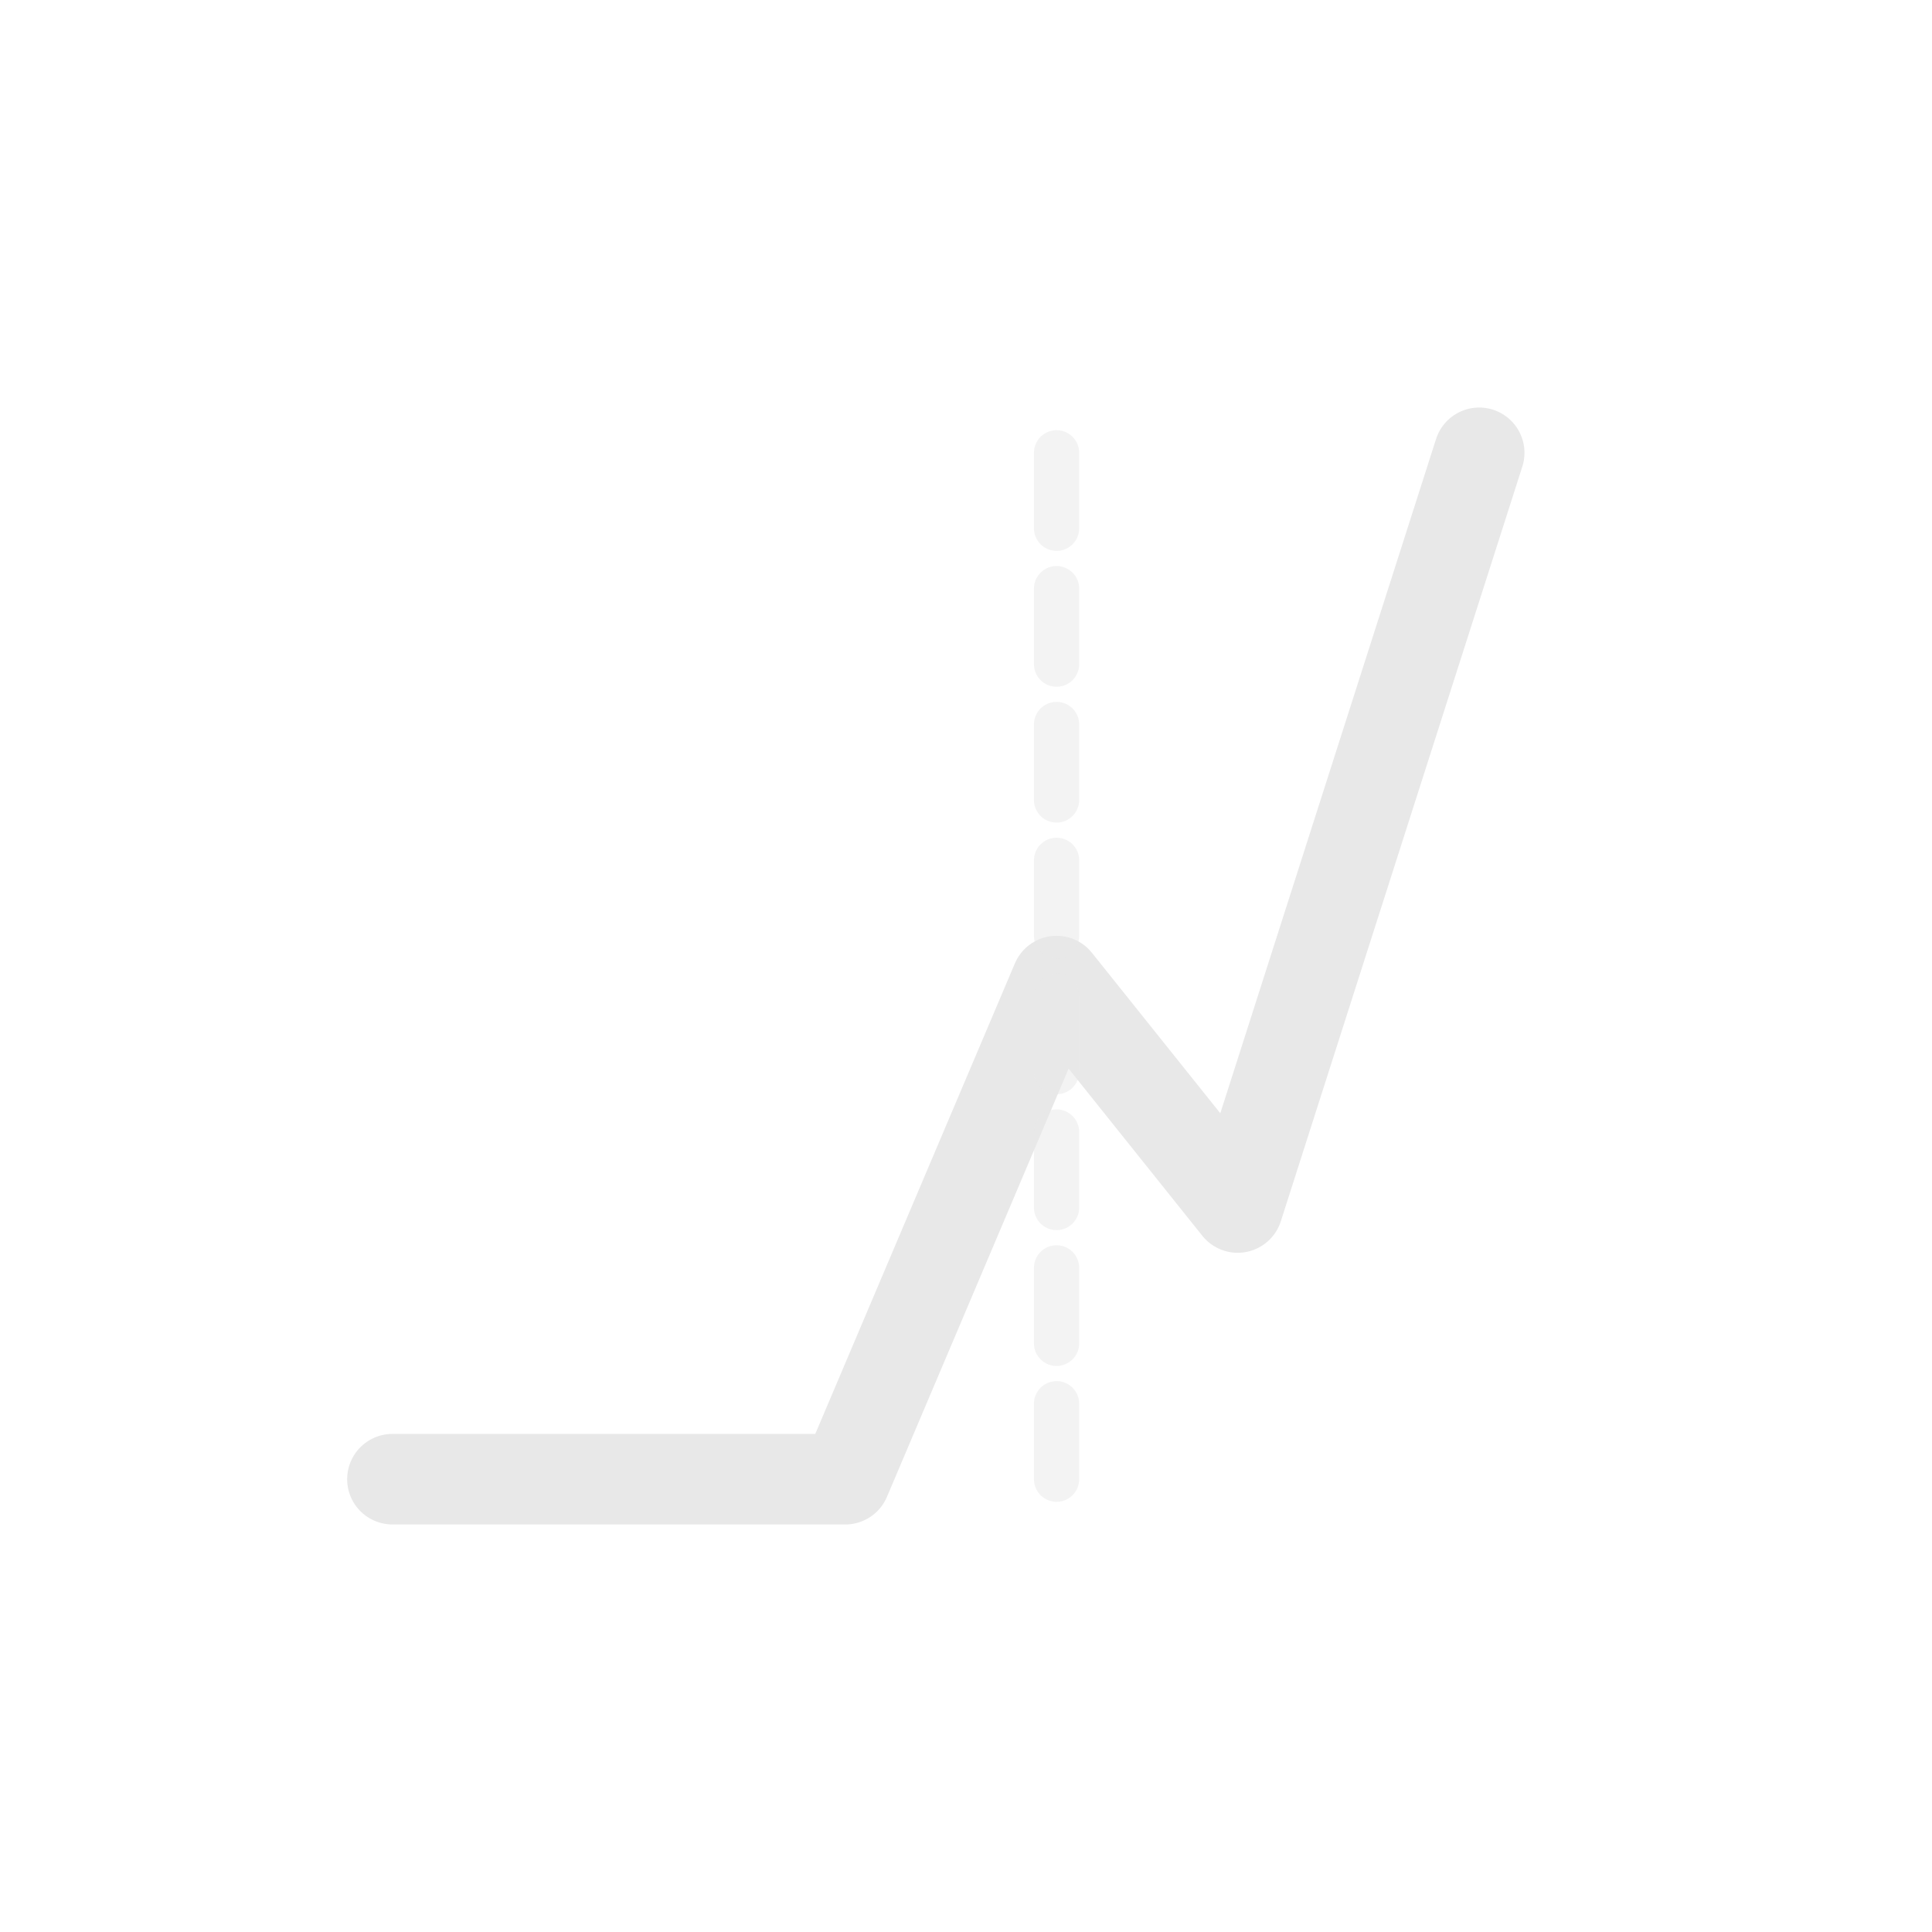
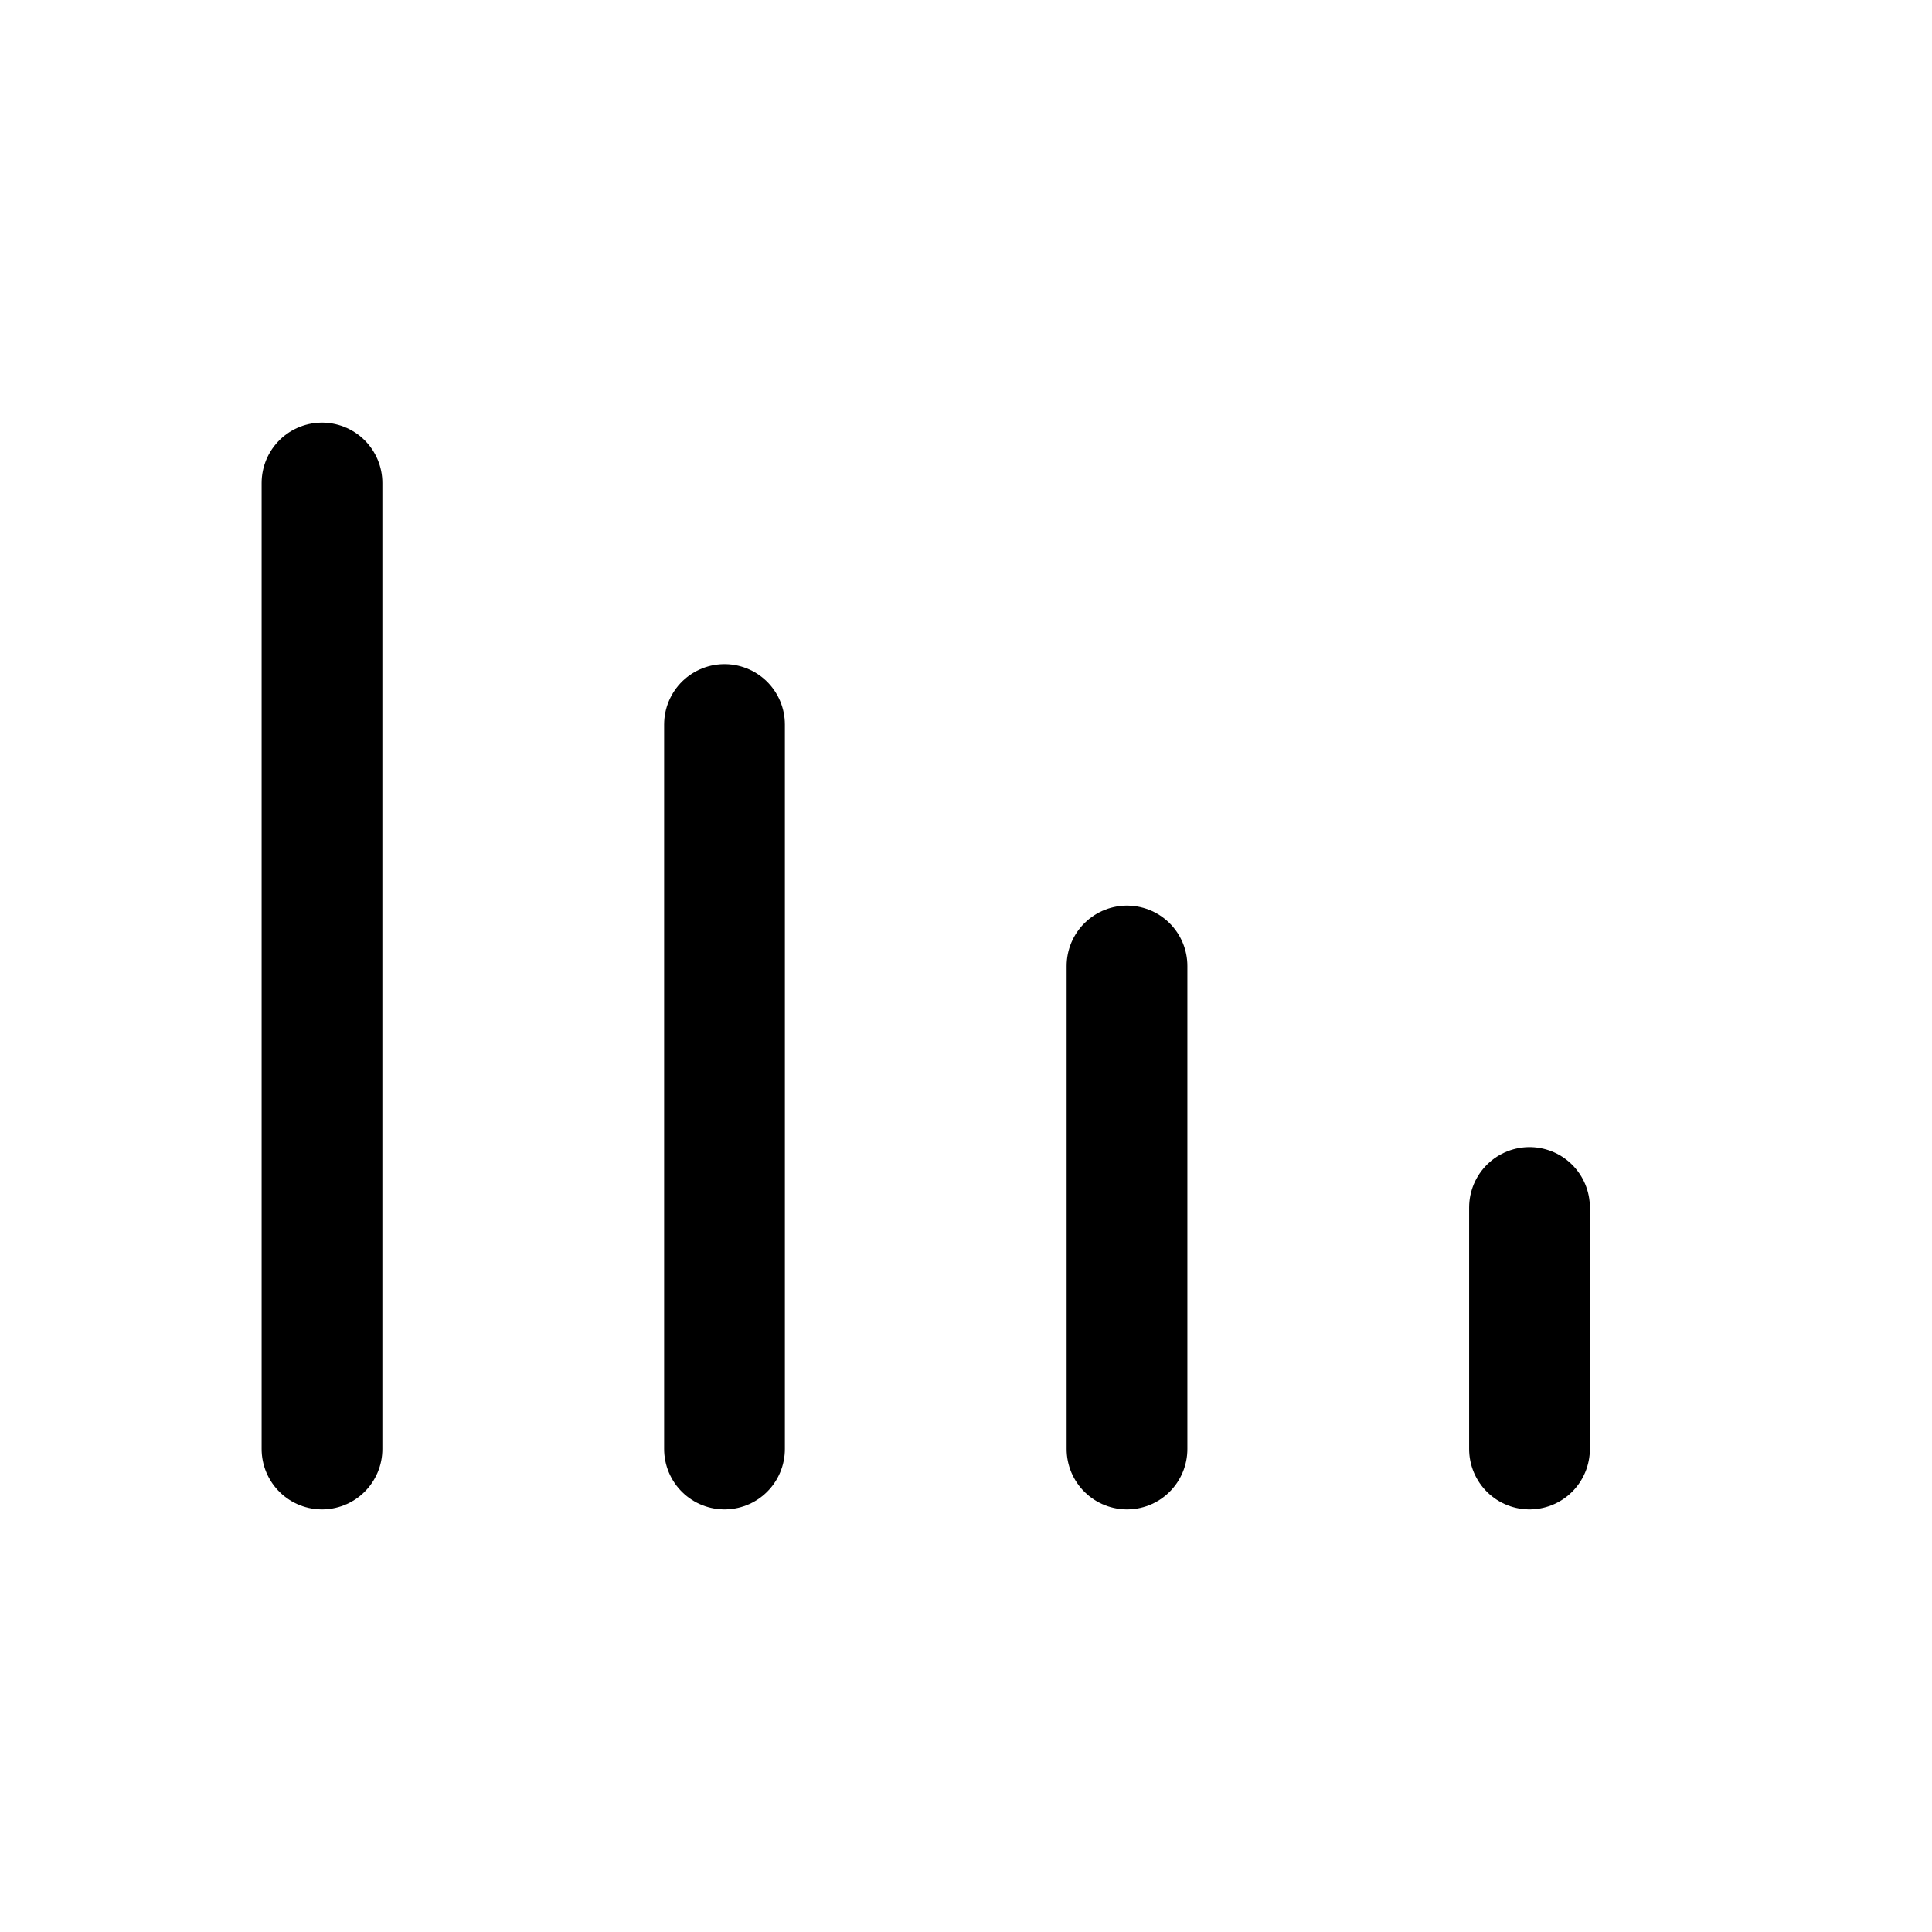
- <svg xmlns="http://www.w3.org/2000/svg" width="256" height="256" viewBox="0 0 256 256" fill="none">
-   <path d="M52 196L112 196L140 130L164 160L196 60" stroke="#E8E8E8" stroke-width="12" stroke-linecap="round" stroke-linejoin="round" />
-   <line x1="140" y1="60" x2="140" y2="196" stroke="#E8E8E8" stroke-width="6" stroke-linecap="round" stroke-dasharray="10 8" opacity="0.5" />
+ <svg xmlns="http://www.w3.org/2000/svg" viewBox="0 0 24 24" fill="none" stroke="#000" stroke-width="1.5" stroke-linecap="round" stroke-linejoin="round">
+   <path d="M4 18V6M9 18V9M14 18v-6M19 18v-3" />
</svg>
